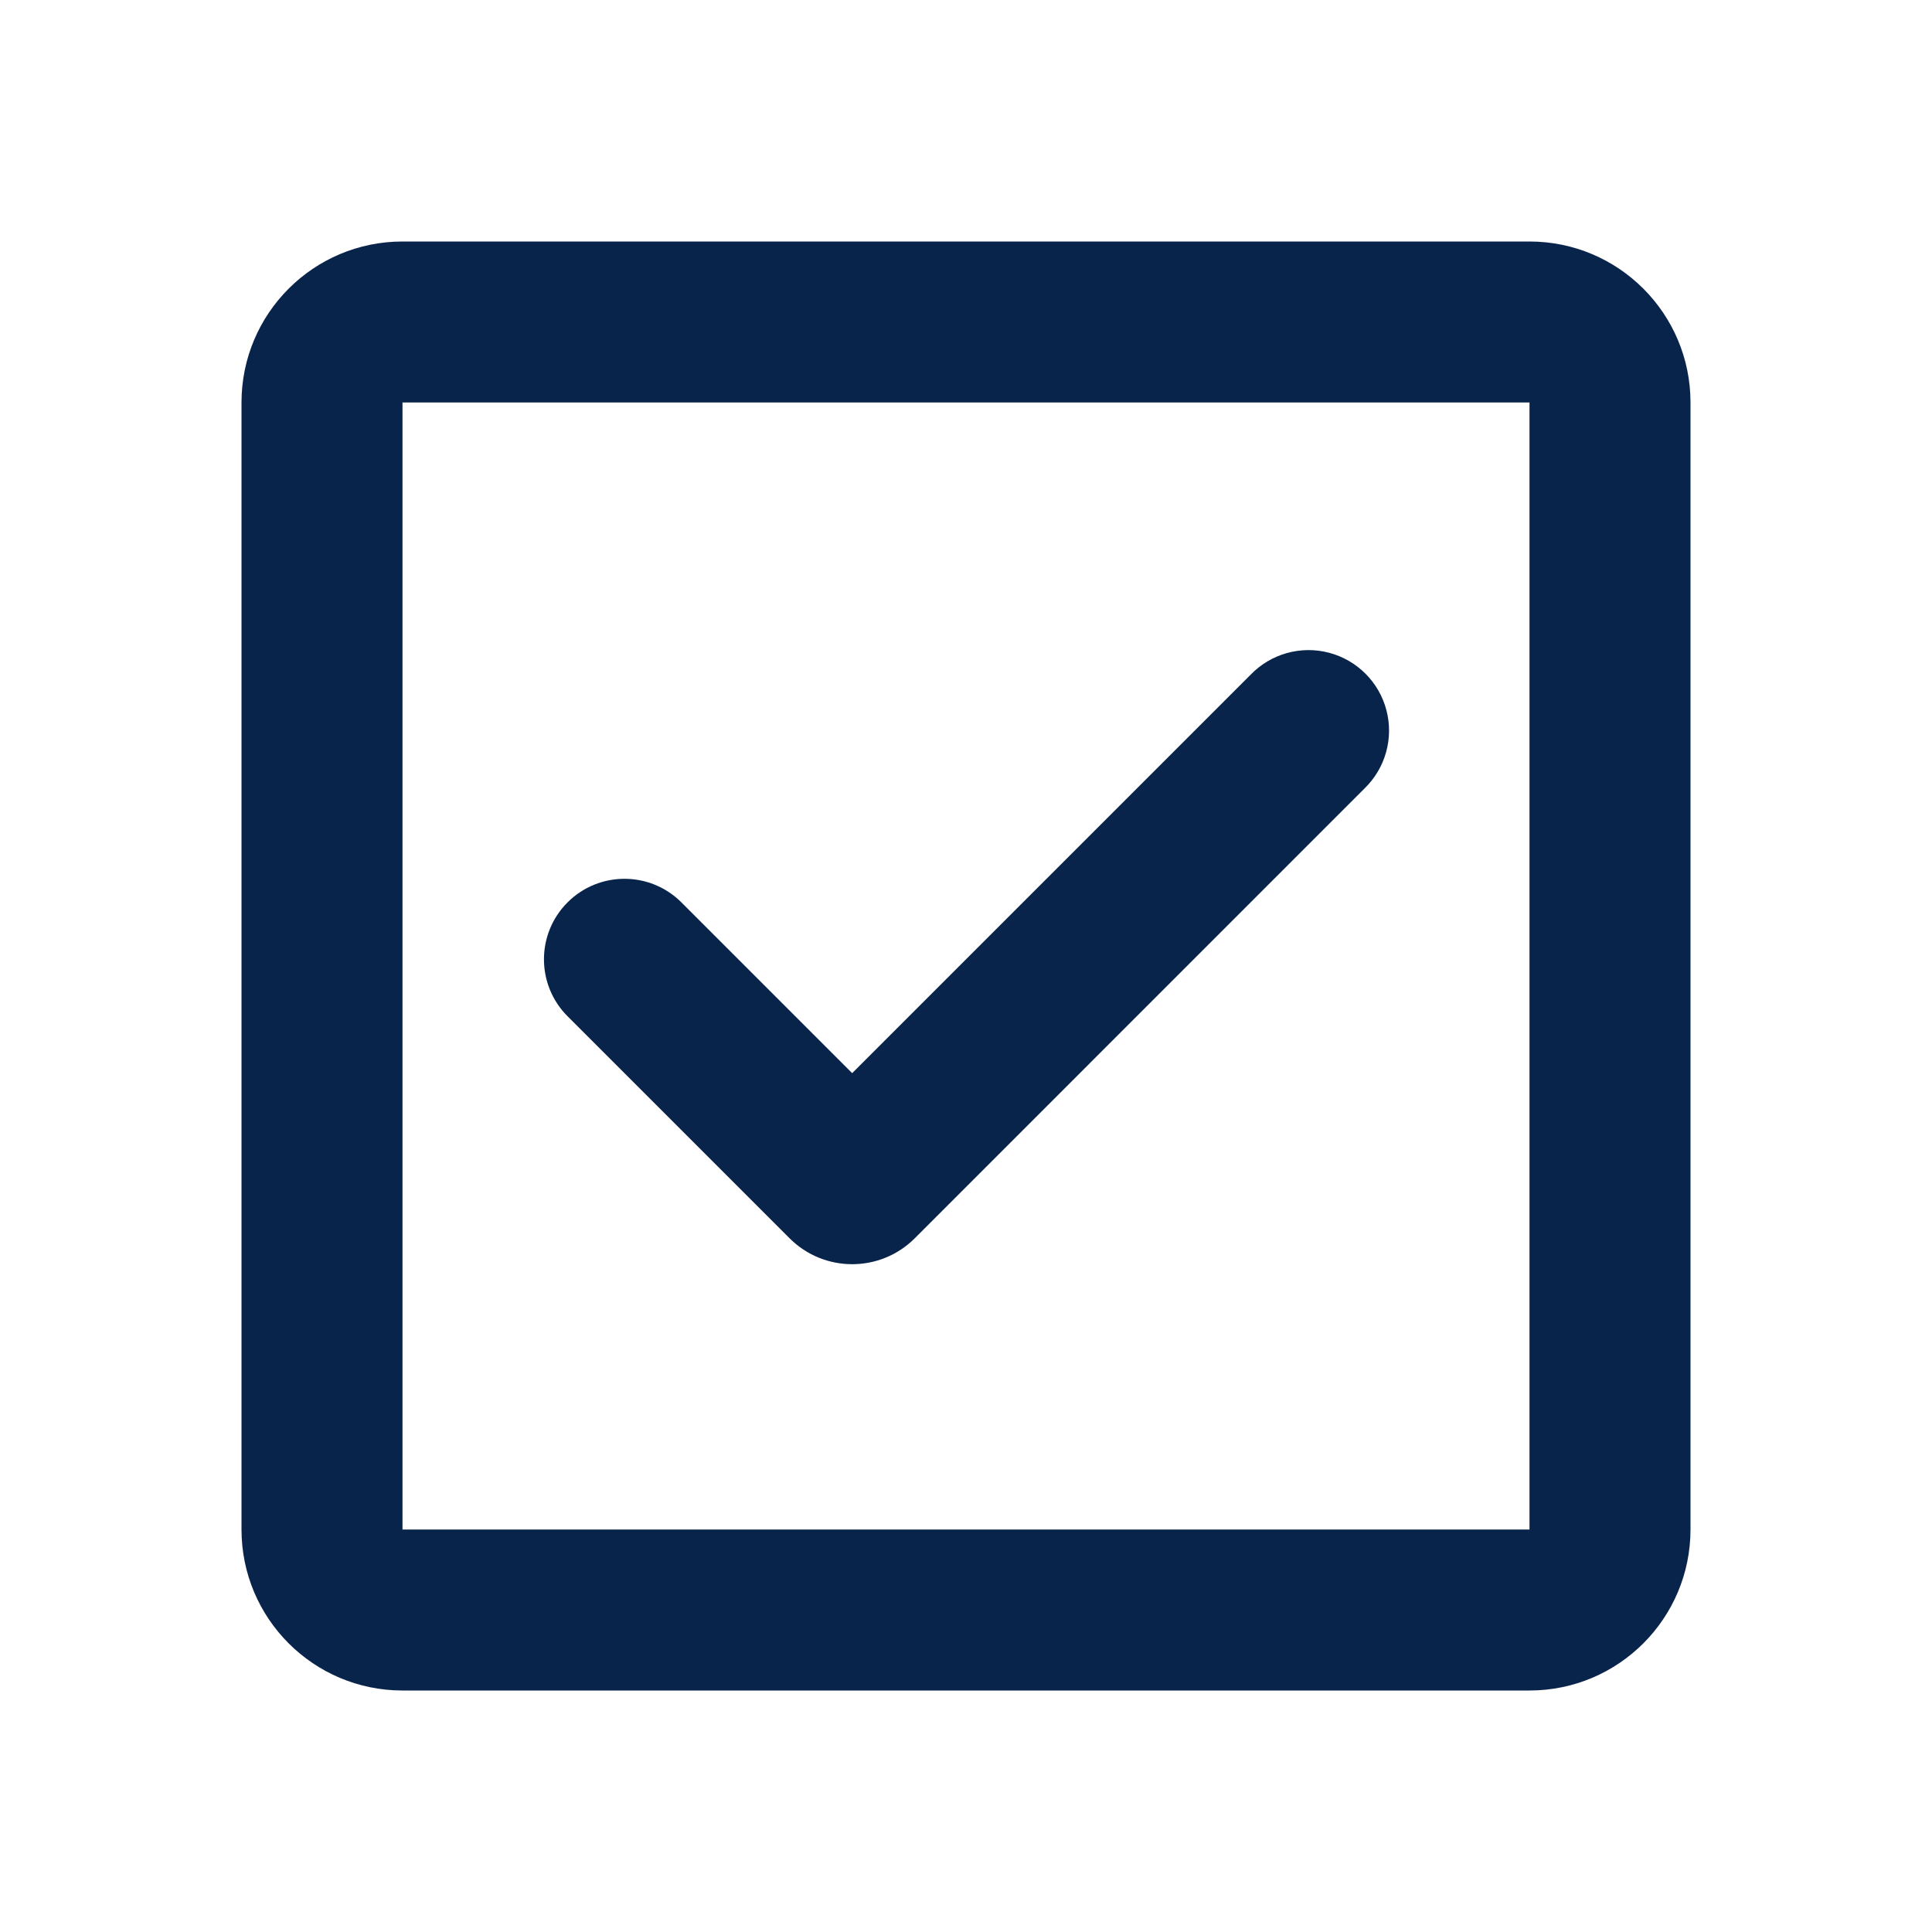
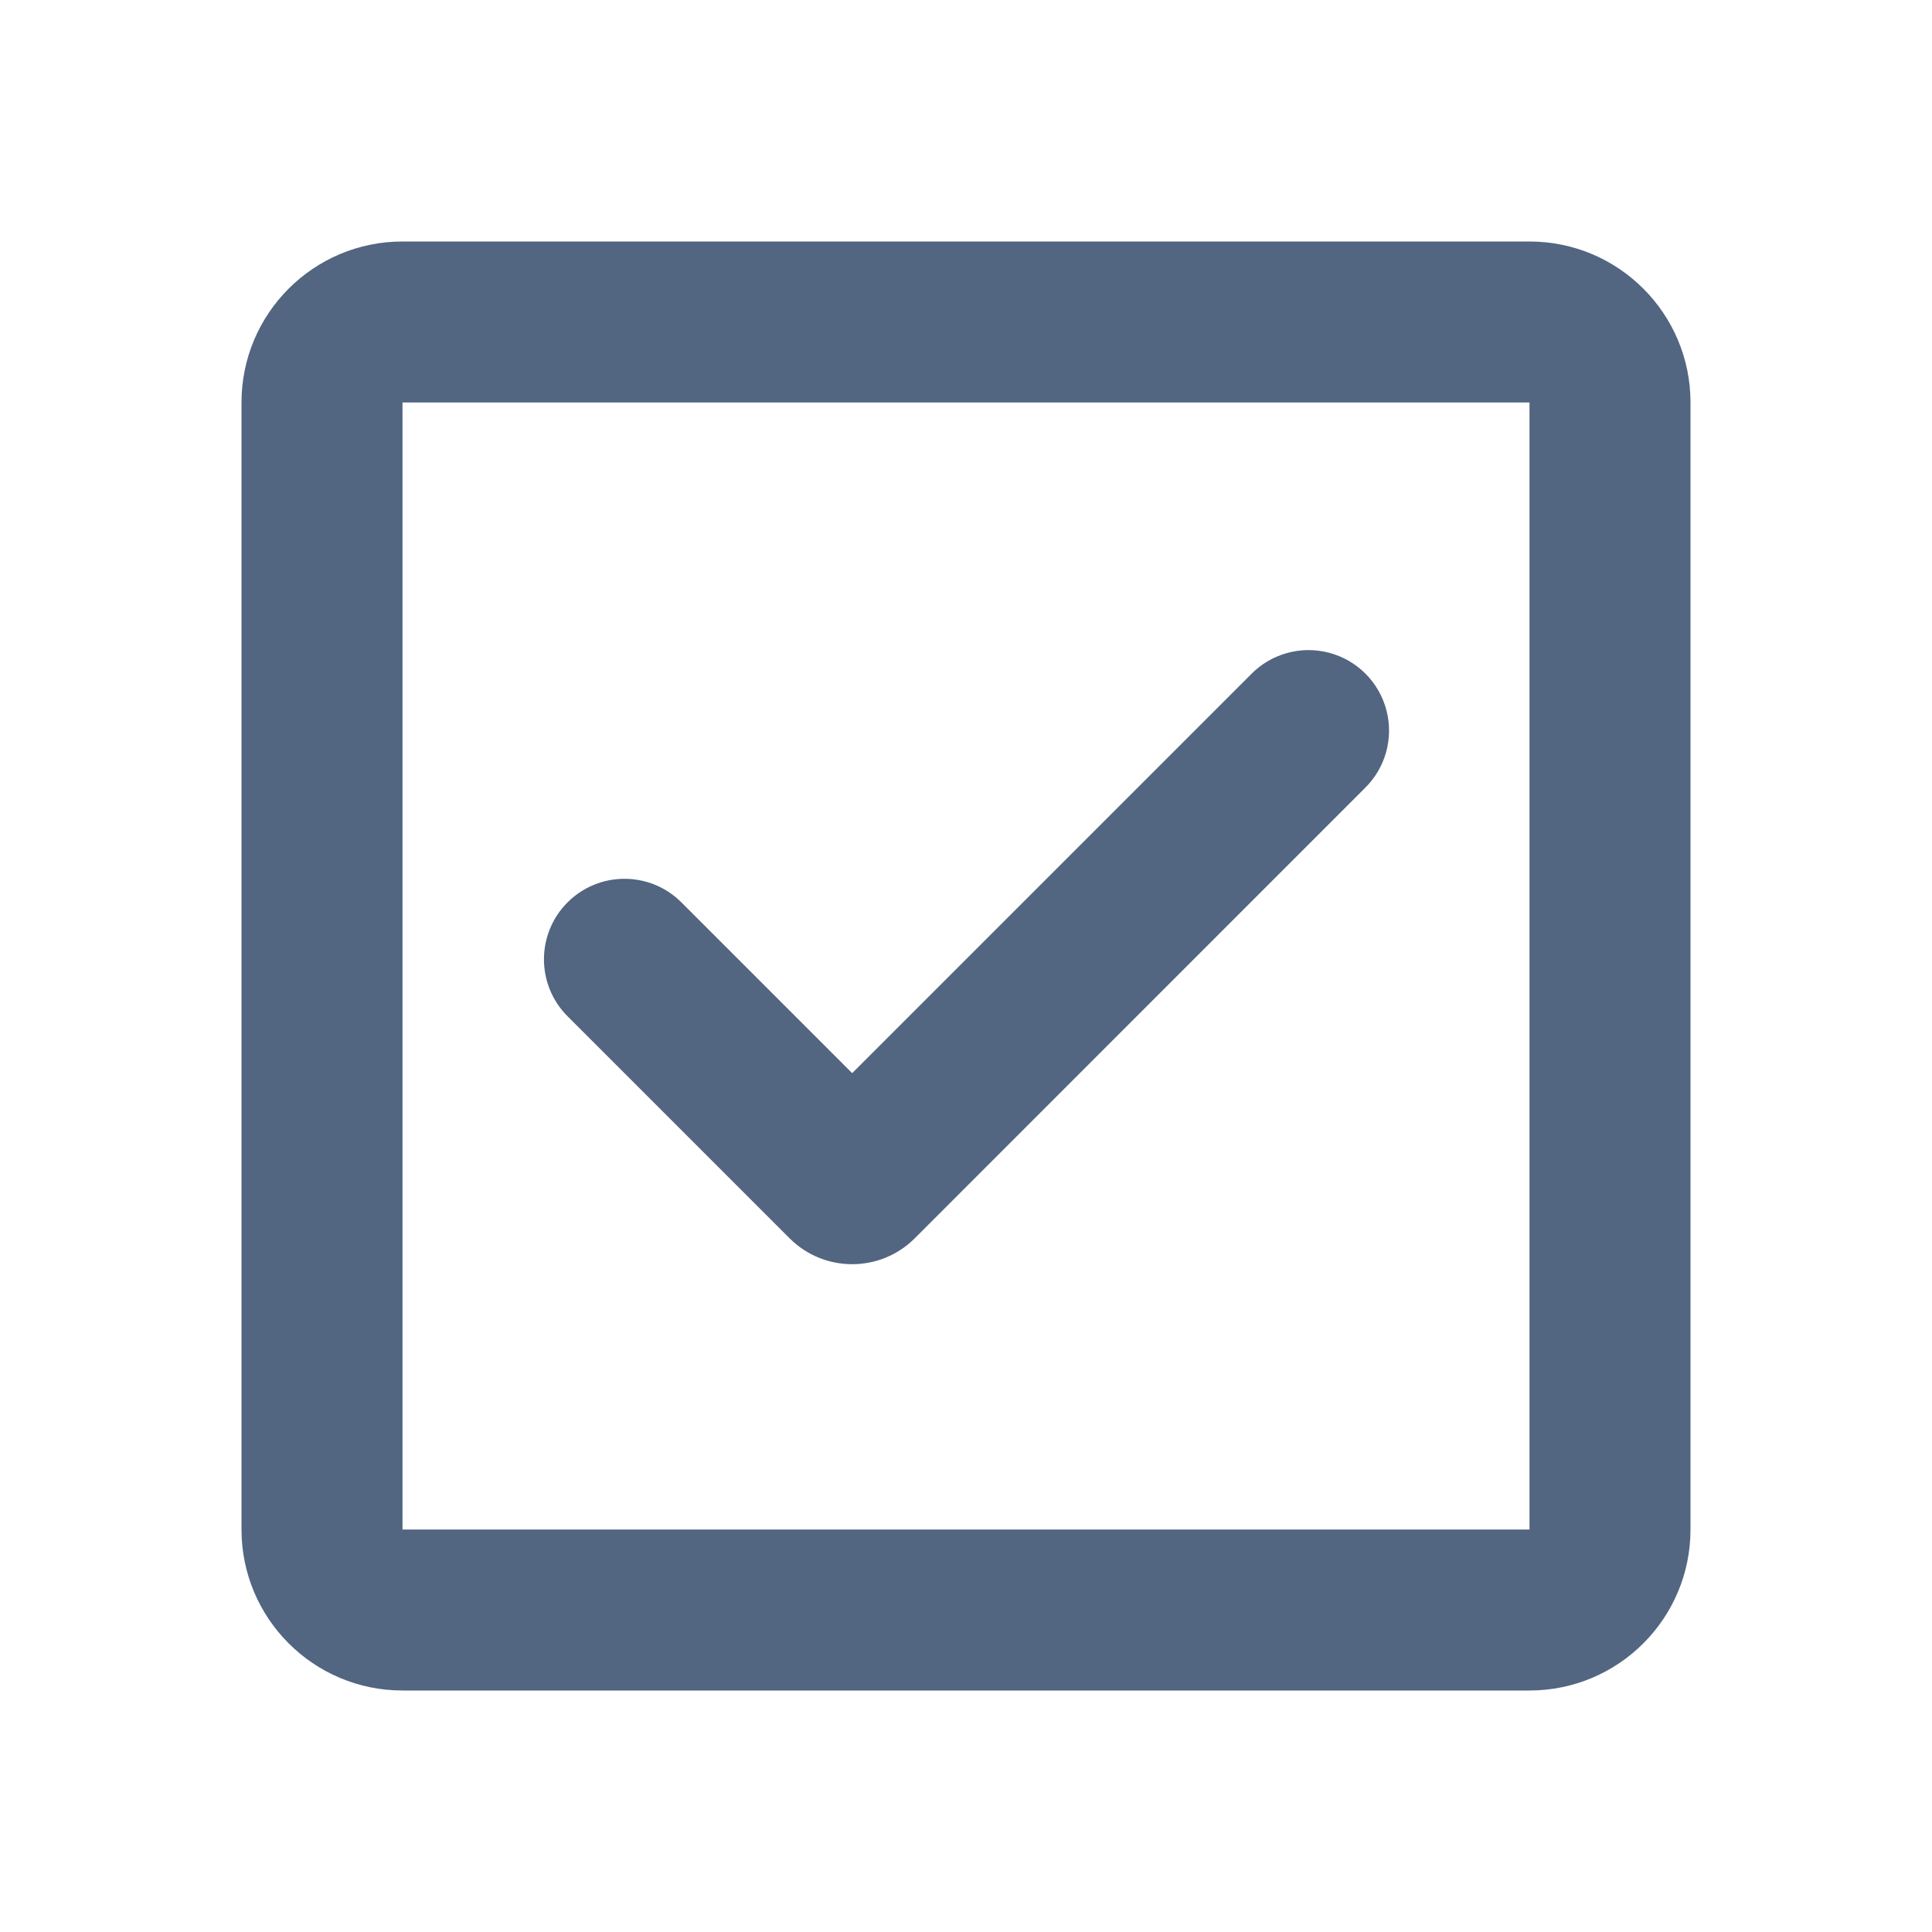
<svg xmlns="http://www.w3.org/2000/svg" width="24" height="24" viewBox="0 0 24 24">
  <g fill="none" fill-rule="evenodd">
    <path d="M24 0v24H0V0zM12.594 23.258l-.012.002-.071.035-.02.004-.014-.004-.071-.036c-.01-.003-.019 0-.024.006l-.004.01-.017.428.005.02.01.013.104.074.015.004.012-.004.104-.074.012-.016.004-.017-.017-.427c-.002-.01-.009-.017-.016-.018m.264-.113-.014.002-.184.093-.01.01-.003.011.018.43.005.012.008.008.201.092c.012.004.023 0 .029-.008l.004-.014-.034-.614c-.003-.012-.01-.02-.02-.022m-.715.002a.023.023 0 0 0-.027.006l-.006.014-.034.614c0 .012.007.02.017.024l.015-.002.201-.093.01-.008.003-.011.018-.43-.003-.012-.01-.01z" />
-     <path fill="#09244BFF" d="M5 3a2 2 0 0 0-2 2v14a2 2 0 0 0 2 2h14a2 2 0 0 0 2-2V5a2 2 0 0 0-2-2zm0 2h14v14H5zm11.95 4.795a1 1 0 1 0-1.414-1.414l-4.95 4.95-2.121-2.121a1 1 0 0 0-1.415 1.414l2.758 2.758a1.1 1.1 0 0 0 1.556 0z" />
+     <path fill="#526581" d="M5 3a2 2 0 0 0-2 2v14a2 2 0 0 0 2 2h14a2 2 0 0 0 2-2V5a2 2 0 0 0-2-2zm0 2h14v14H5zm11.95 4.795a1 1 0 1 0-1.414-1.414l-4.95 4.95-2.121-2.121a1 1 0 0 0-1.415 1.414l2.758 2.758a1.1 1.1 0 0 0 1.556 0z" />
  </g>
</svg>
